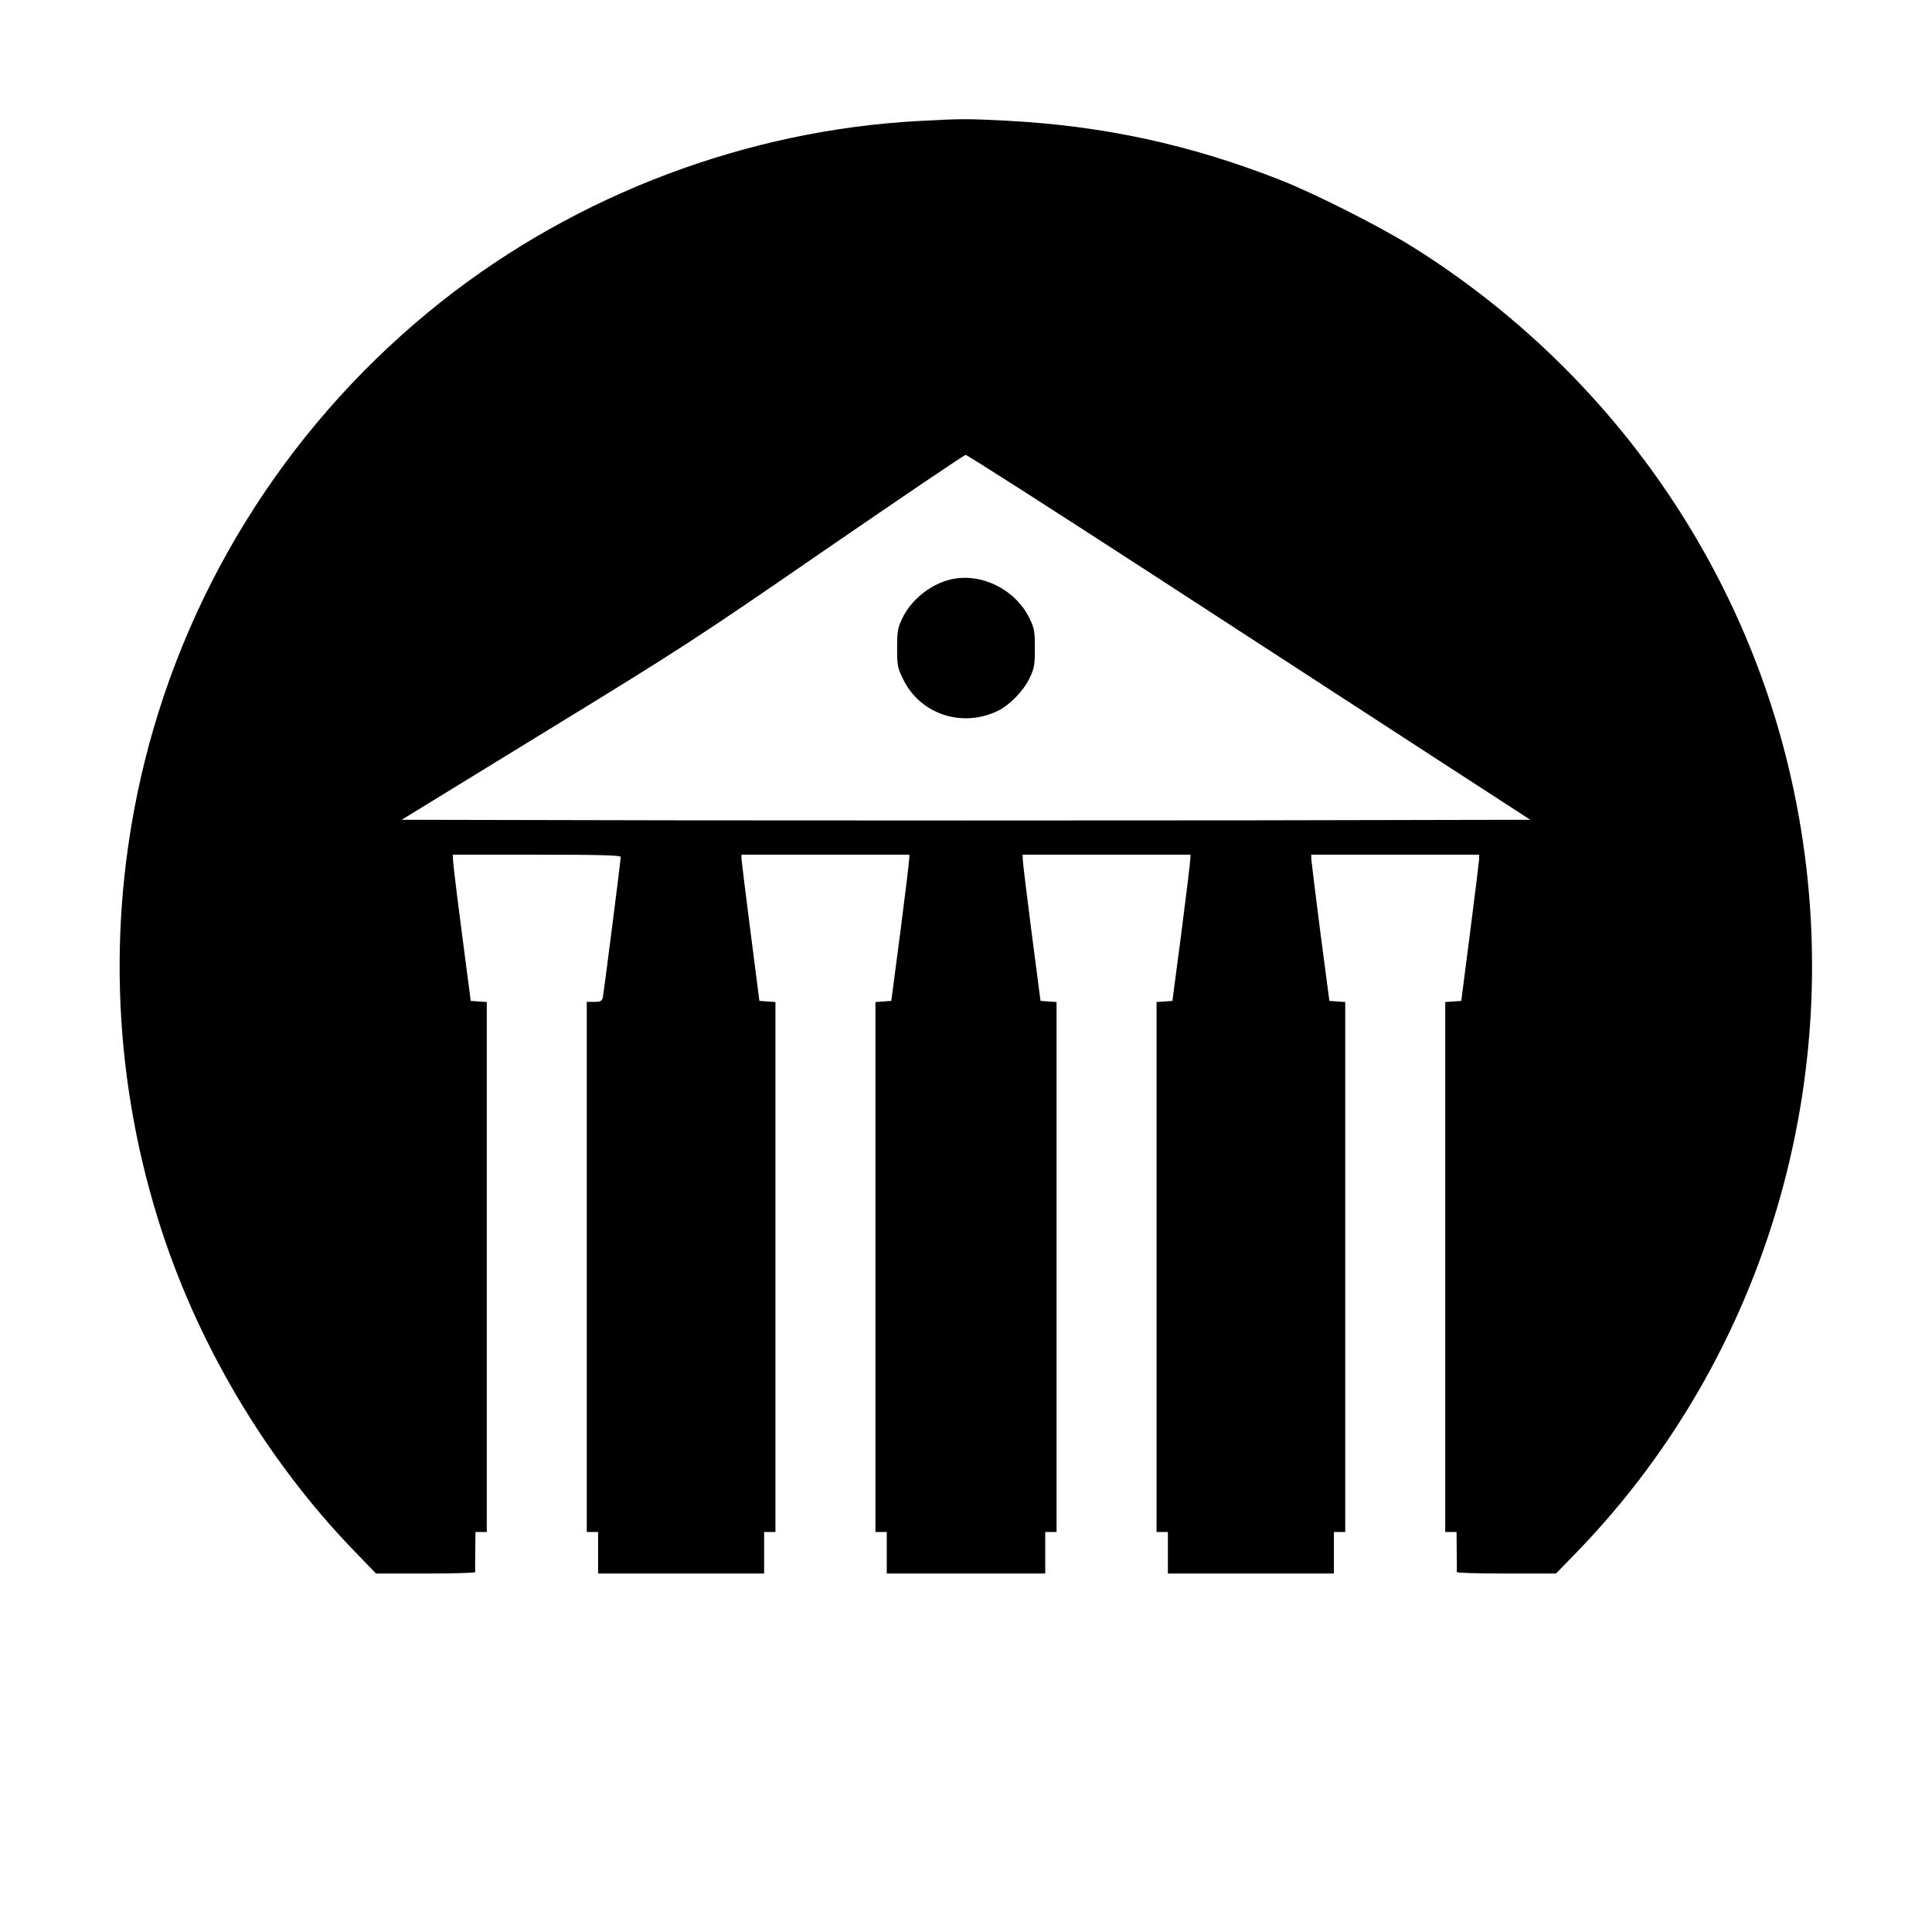
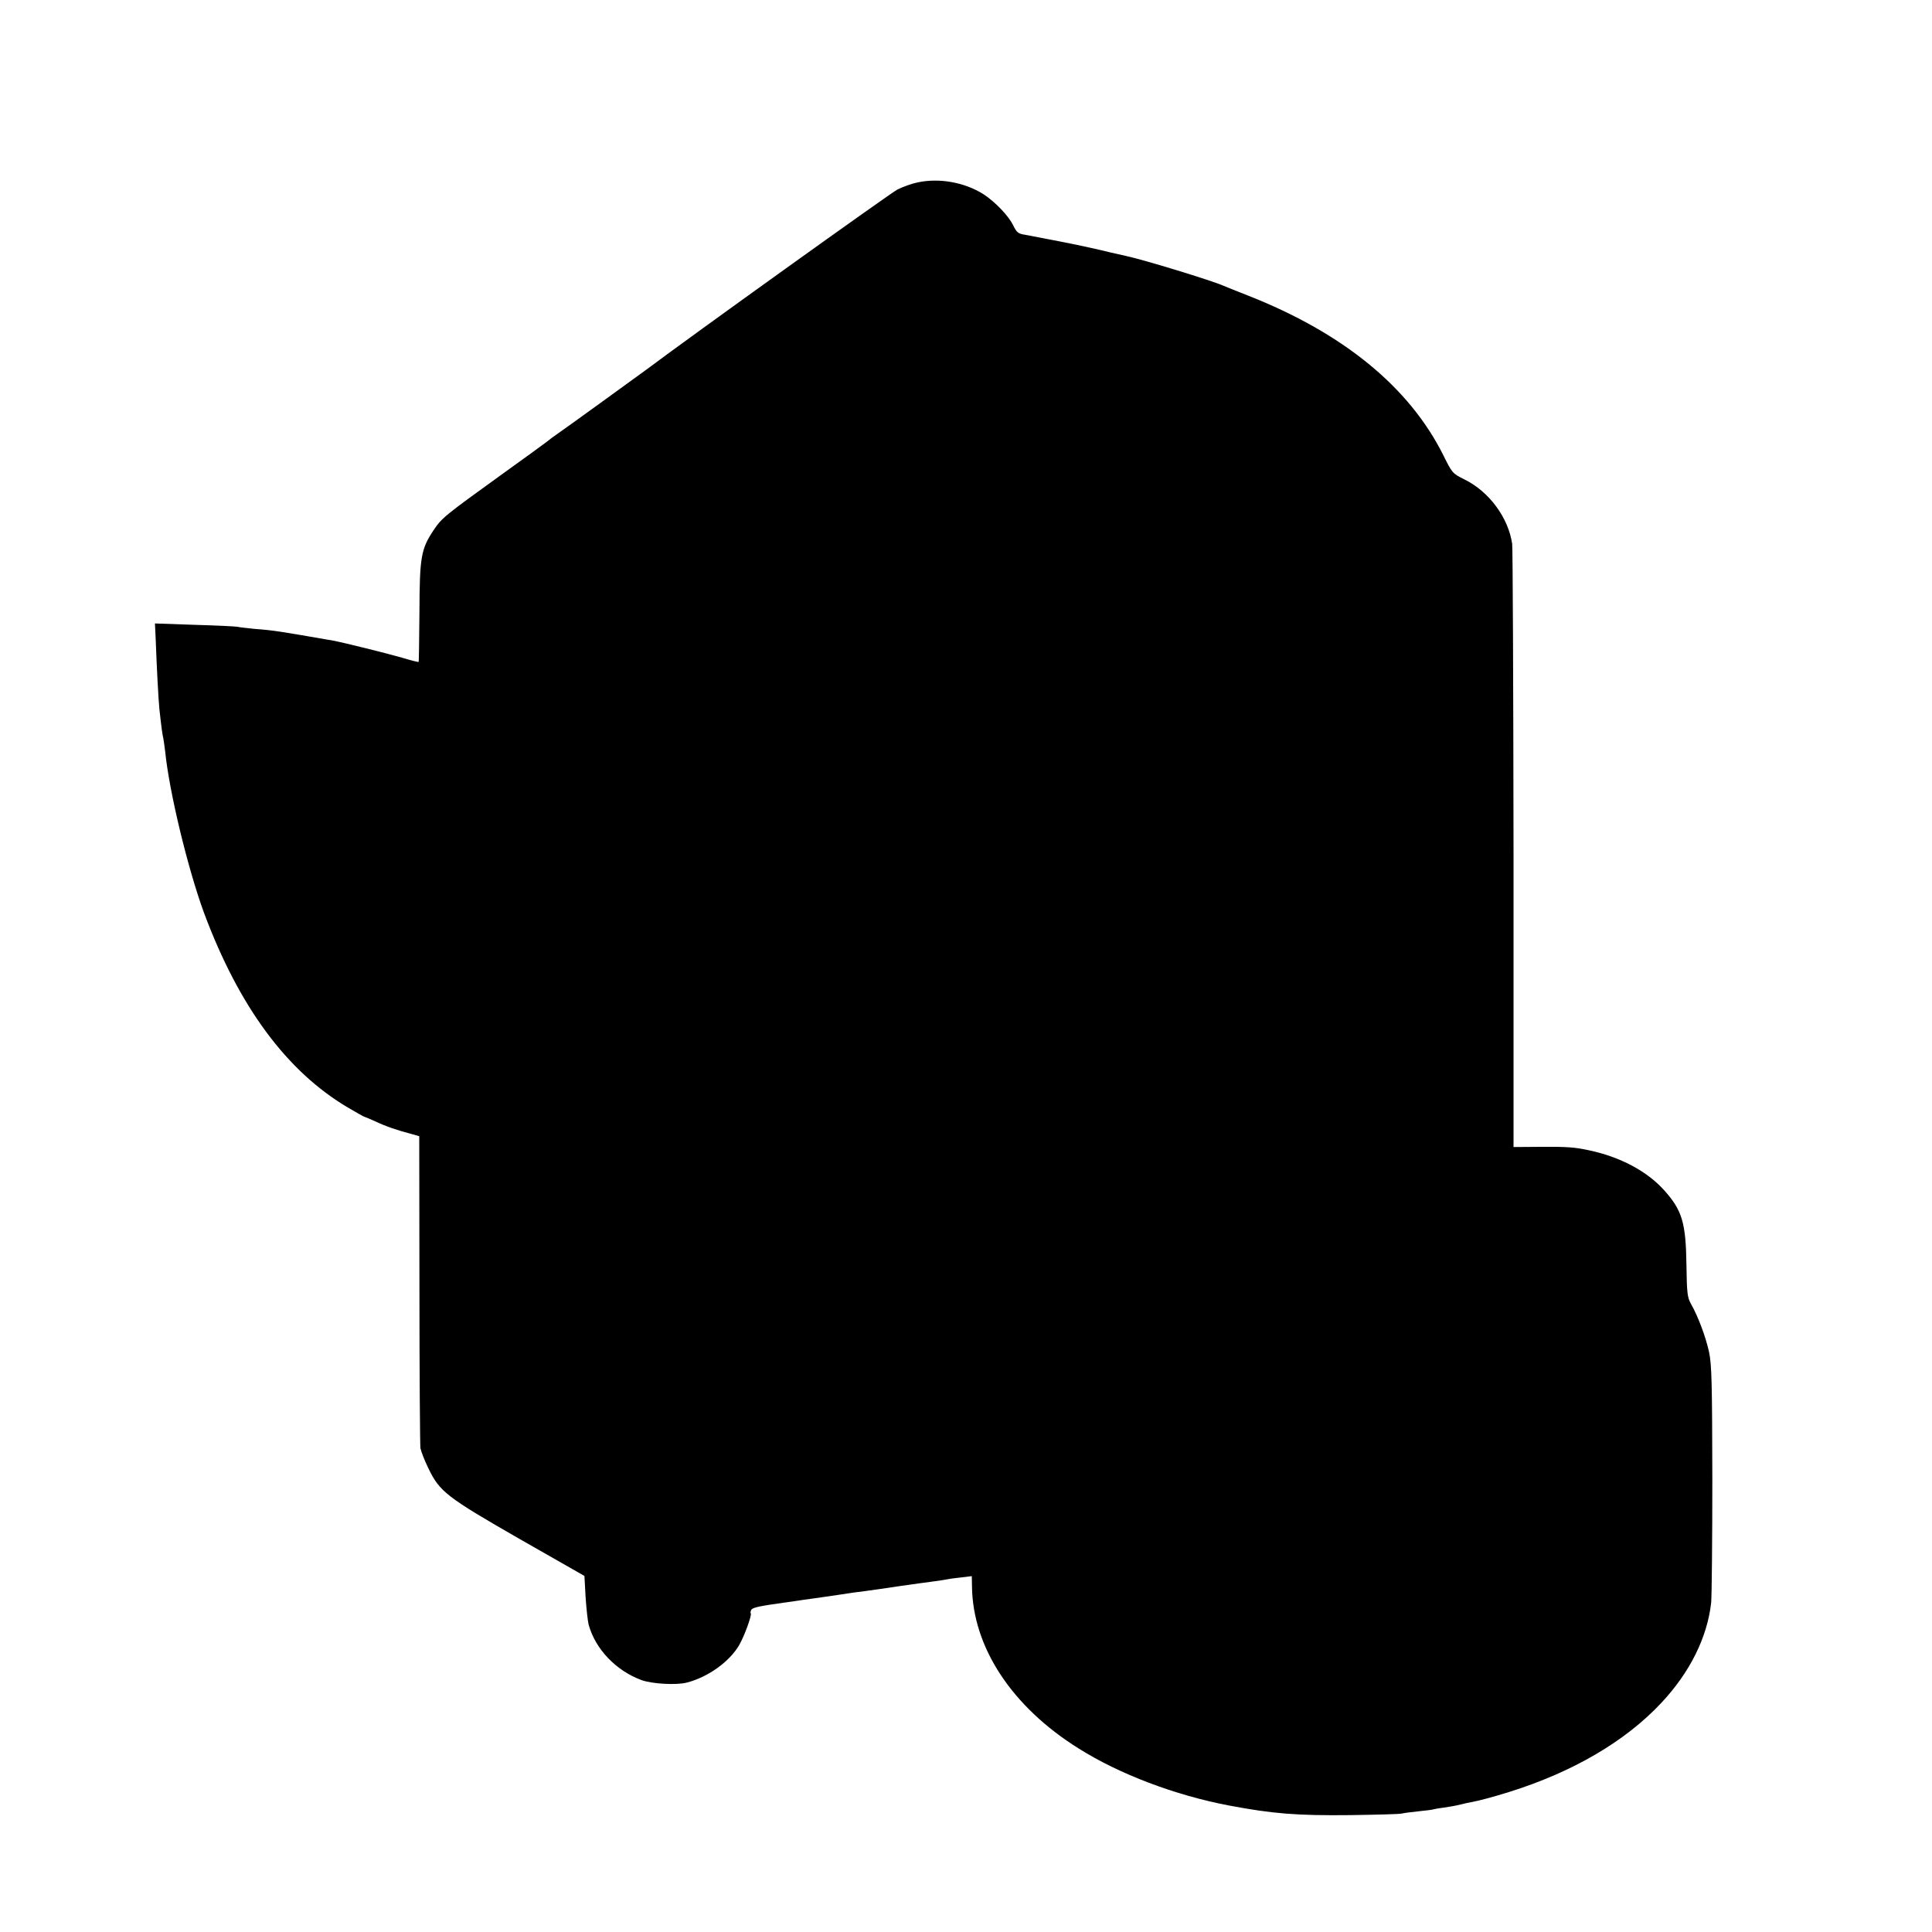
- <svg xmlns="http://www.w3.org/2000/svg" version="1.0" width="1024pt" height="1024pt" viewBox="0 0 1024 1024" preserveAspectRatio="xMidYMid meet">
-   <g transform="translate(0,1024) scale(0.1,-0.1)" fill="#000000" stroke="none">
-     <path d="M4875 9599 c-915 -48 -1817 -389 -2535 -957 -783 -620 -1337 -1480 -1575 -2445 -196 -798 -172 -1629 72 -2417 201 -650 571 -1276 1042 -1762 l114 -118 263 0 c145 0 263 3 263 8 -1 4 -1 53 0 110 l1 102 30 0 30 0 0 1404 0 1405 -42 3 -43 3 -47 360 c-26 198 -47 372 -47 388 l-1 27 445 0 c335 0 445 -3 445 -12 0 -19 -90 -721 -95 -745 -5 -19 -12 -23 -45 -23 l-40 0 0 -1405 0 -1405 30 0 30 0 0 -110 0 -110 440 0 440 0 0 110 0 110 30 0 30 0 0 1404 0 1405 -42 3 -43 3 -47 365 c-26 201 -47 375 -48 388 l0 22 445 0 445 0 -1 -22 c0 -13 -21 -187 -47 -388 l-48 -365 -42 -3 -42 -3 0 -1405 0 -1404 30 0 30 0 0 -110 0 -110 420 0 420 0 0 110 0 110 30 0 30 0 0 1404 0 1405 -42 3 -43 3 -47 360 c-25 198 -47 372 -47 388 l-1 27 445 0 445 0 -1 -22 c0 -13 -21 -187 -47 -388 l-48 -365 -42 -3 -42 -3 0 -1405 0 -1404 30 0 30 0 0 -110 0 -110 440 0 440 0 0 110 0 110 30 0 30 0 0 1404 0 1405 -42 3 -42 3 -48 365 c-26 201 -47 375 -48 388 l0 22 445 0 445 0 0 -22 c-1 -13 -22 -187 -48 -388 l-47 -365 -43 -3 -42 -3 0 -1405 0 -1404 30 0 30 0 1 -102 c1 -57 1 -106 0 -110 0 -5 118 -8 263 -8 l263 0 110 113 c1061 1095 1485 2685 1117 4184 -276 1127 -990 2110 -1986 2734 -173 108 -524 286 -707 357 -475 186 -932 285 -1442 312 -212 11 -243 11 -464 -1z m1228 -2400 c535 -348 1205 -783 1490 -968 l518 -336 -1496 -3 c-822 -1 -2168 -1 -2991 0 l-1495 3 763 468 c719 440 805 496 1488 967 399 274 731 499 738 499 7 1 450 -283 985 -630z" />
-     <path d="M5044 7170 c-108 -23 -215 -108 -262 -208 -24 -50 -27 -70 -27 -157 0 -93 2 -105 33 -167 90 -184 312 -257 500 -166 64 31 138 107 170 176 24 50 27 69 27 157 0 90 -3 106 -29 159 -75 152 -252 240 -412 206z" />
+ <svg xmlns="http://www.w3.org/2000/svg" version="1.0" width="1000pt" height="1000pt" viewBox="0 0 1000 1000" preserveAspectRatio="xMidYMid meet">
+   <g transform="translate(0,1000) scale(0.1,-0.1)" fill="#000000" stroke="none">
+     <path d="M4750 9056 c-30 -6 -77 -23 -105 -37 -37 -19 -1073 -762 -1295 -929 -38 -28 -445 -323 -471 -340 -12 -8 -34 -24 -48 -36 -14 -11 -116 -85 -226 -164 -305 -220 -318 -230 -362 -296 -64 -97 -71 -138 -72 -423 -1 -140 -3 -256 -4 -257 -1 -2 -41 8 -87 22 -87 25 -302 78 -355 88 -277 48 -304 53 -408 61 -37 4 -78 8 -90 11 -12 2 -113 7 -223 10 l-202 7 4 -84 c5 -138 14 -312 19 -359 10 -93 16 -135 20 -150 2 -8 6 -40 10 -70 21 -210 118 -609 201 -835 181 -486 429 -822 747 -1009 43 -25 80 -46 82 -46 2 0 28 -11 57 -24 55 -26 113 -46 186 -65 l42 -12 1 -792 c0 -436 3 -805 5 -822 3 -16 21 -64 41 -104 58 -122 95 -150 473 -367 l335 -191 6 -109 c4 -60 11 -125 16 -144 35 -126 141 -237 273 -286 55 -20 181 -27 235 -13 109 28 220 107 271 194 27 47 66 154 60 164 -3 4 -1 12 3 19 7 12 48 20 171 37 25 3 56 8 70 10 14 2 45 7 70 10 25 3 56 8 70 10 63 9 117 17 141 21 15 2 46 6 70 9 23 3 101 14 173 25 72 10 154 22 181 25 28 4 57 8 65 10 8 2 41 7 73 10 l57 7 1 -54 c4 -314 206 -622 552 -838 211 -133 499 -242 777 -295 228 -43 352 -53 630 -50 135 2 254 5 265 8 11 3 51 8 90 12 38 4 72 8 75 10 3 1 28 6 55 9 28 4 66 11 85 16 19 5 46 11 60 13 37 7 105 25 192 52 329 103 601 262 787 461 148 158 238 339 258 519 3 33 6 321 6 640 -1 495 -3 591 -17 657 -17 78 -56 183 -94 250 -18 32 -21 55 -23 200 -3 219 -22 283 -115 387 -89 99 -228 173 -389 207 -73 16 -116 19 -246 18 l-145 -1 0 1541 c-1 848 -4 1559 -7 1581 -20 136 -119 270 -246 333 -63 31 -65 34 -110 125 -176 353 -518 633 -1011 827 -58 23 -114 45 -125 50 -59 27 -420 137 -506 155 -8 2 -44 10 -80 18 -35 9 -80 19 -99 23 -19 4 -39 9 -45 10 -33 8 -267 53 -300 59 -34 5 -43 12 -60 47 -24 51 -96 125 -155 163 -97 61 -227 85 -340 61z" />
  </g>
</svg>
